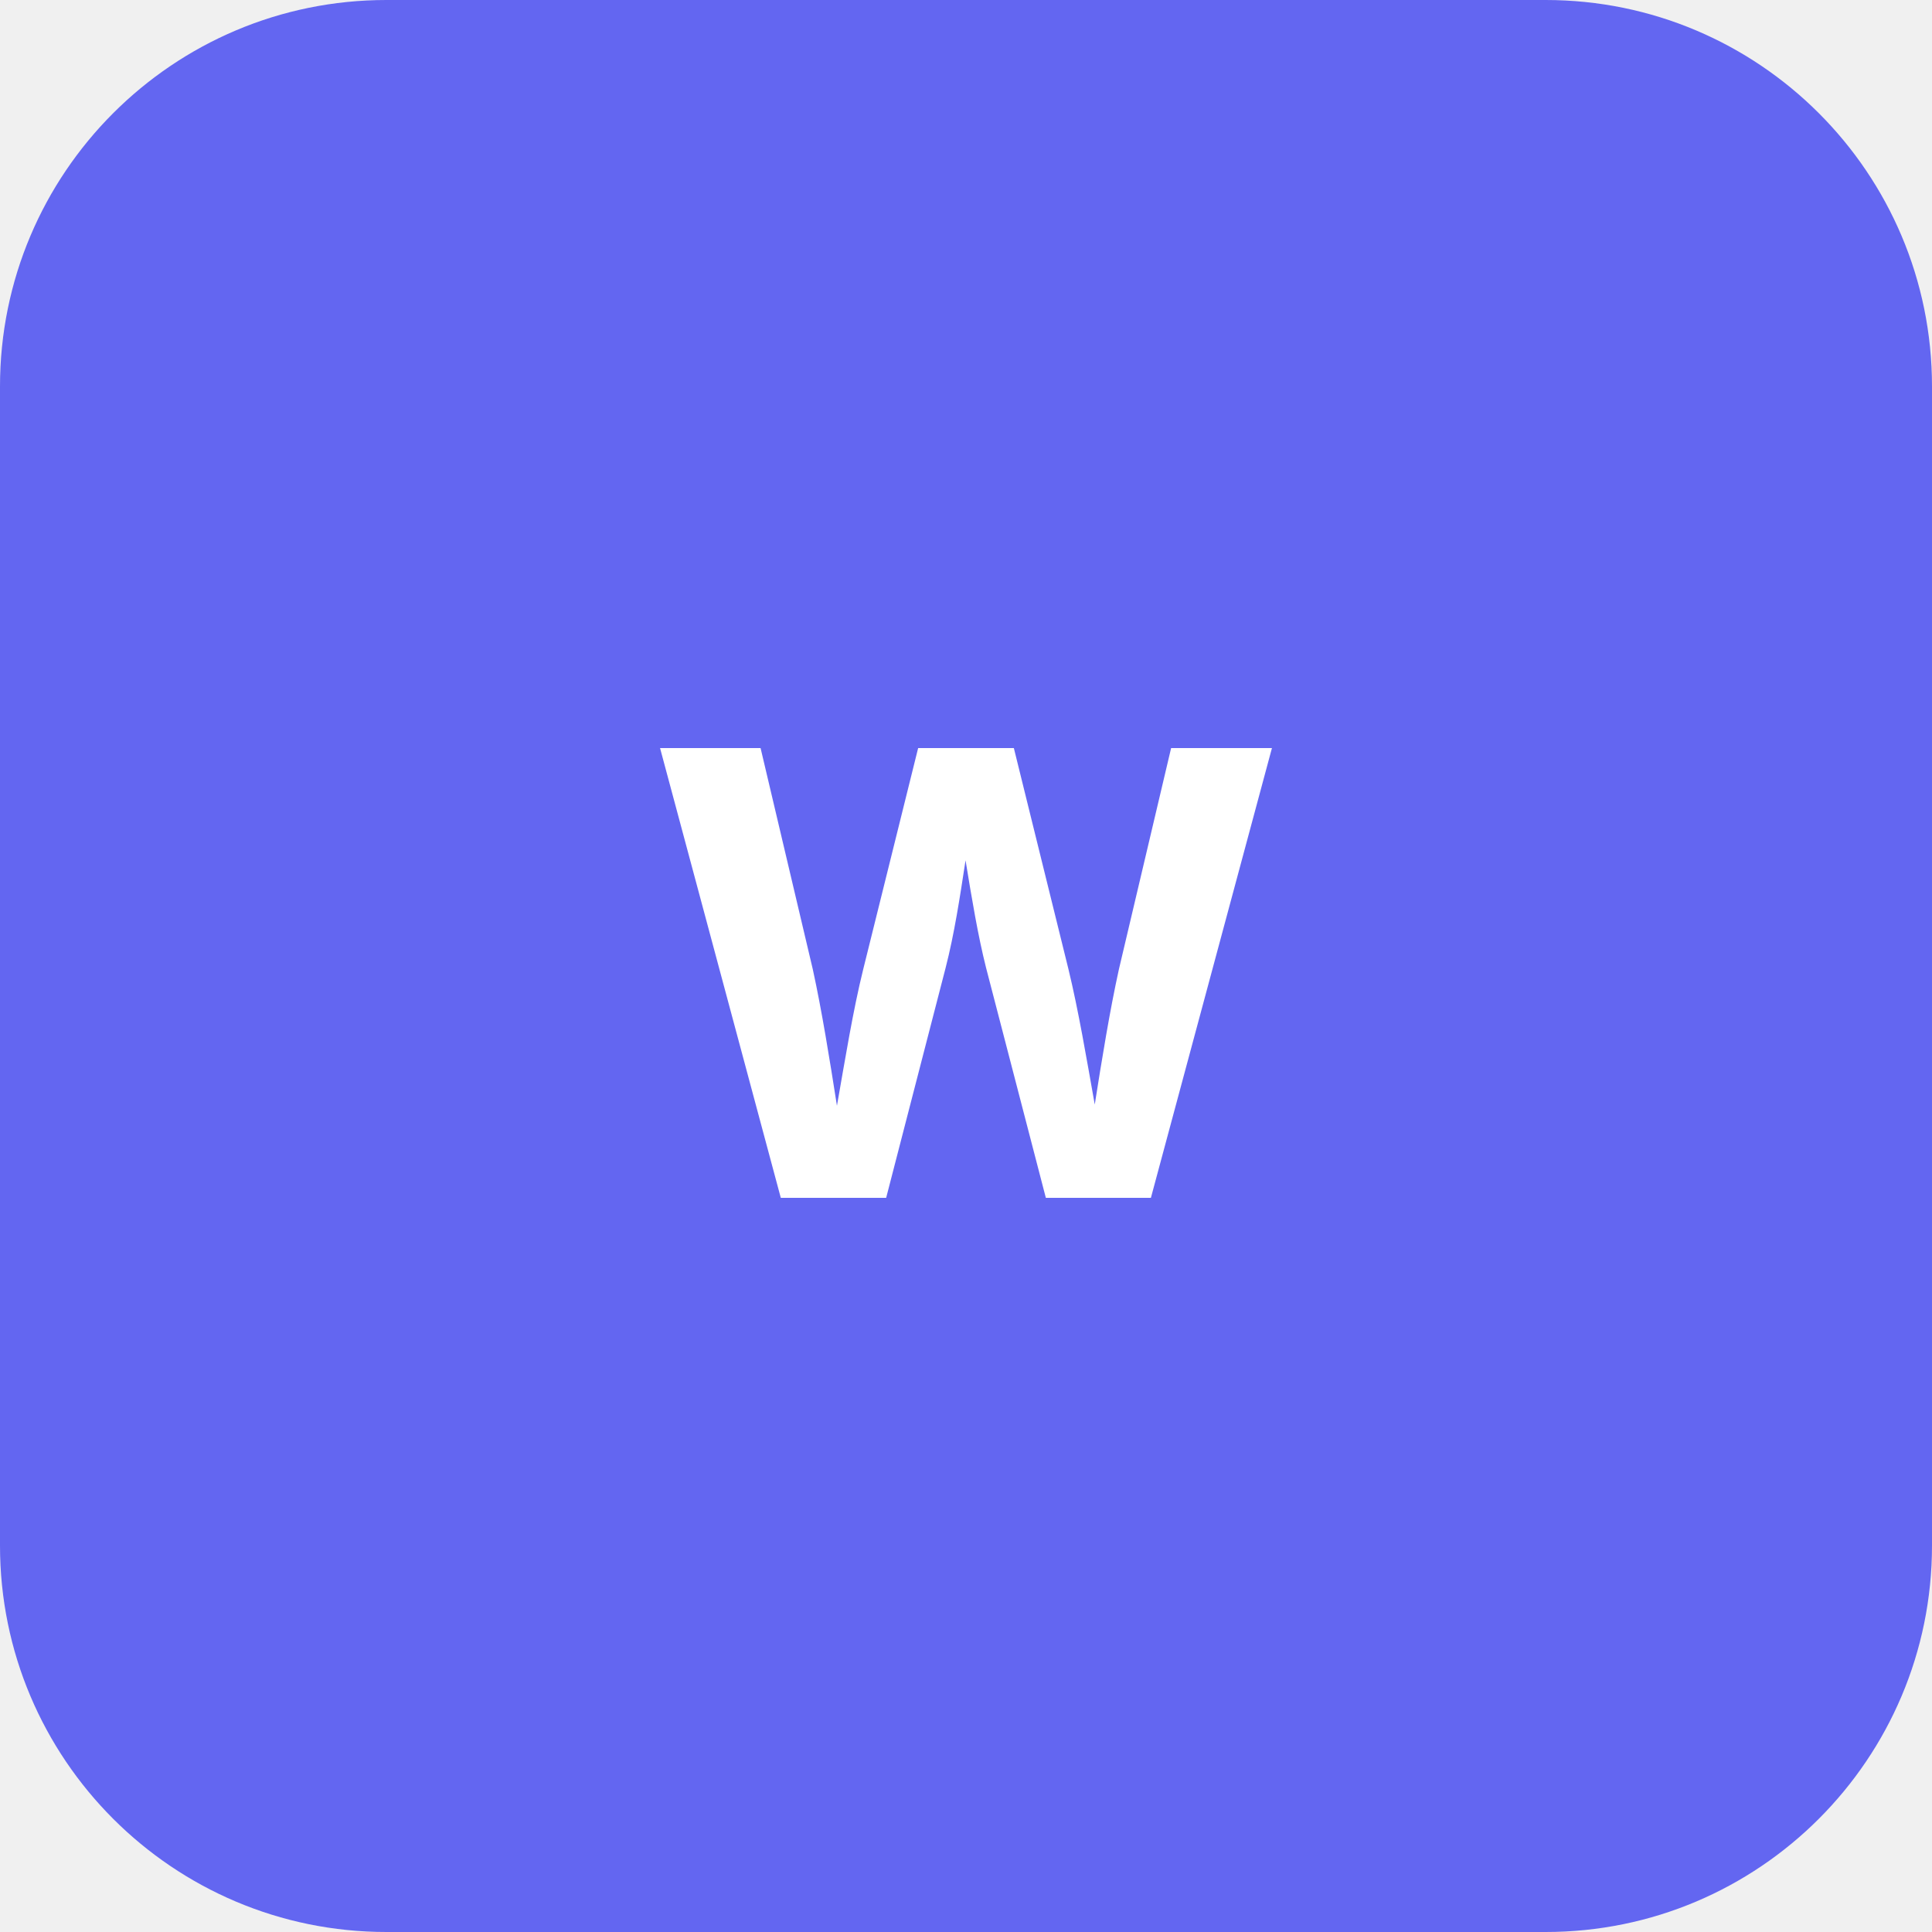
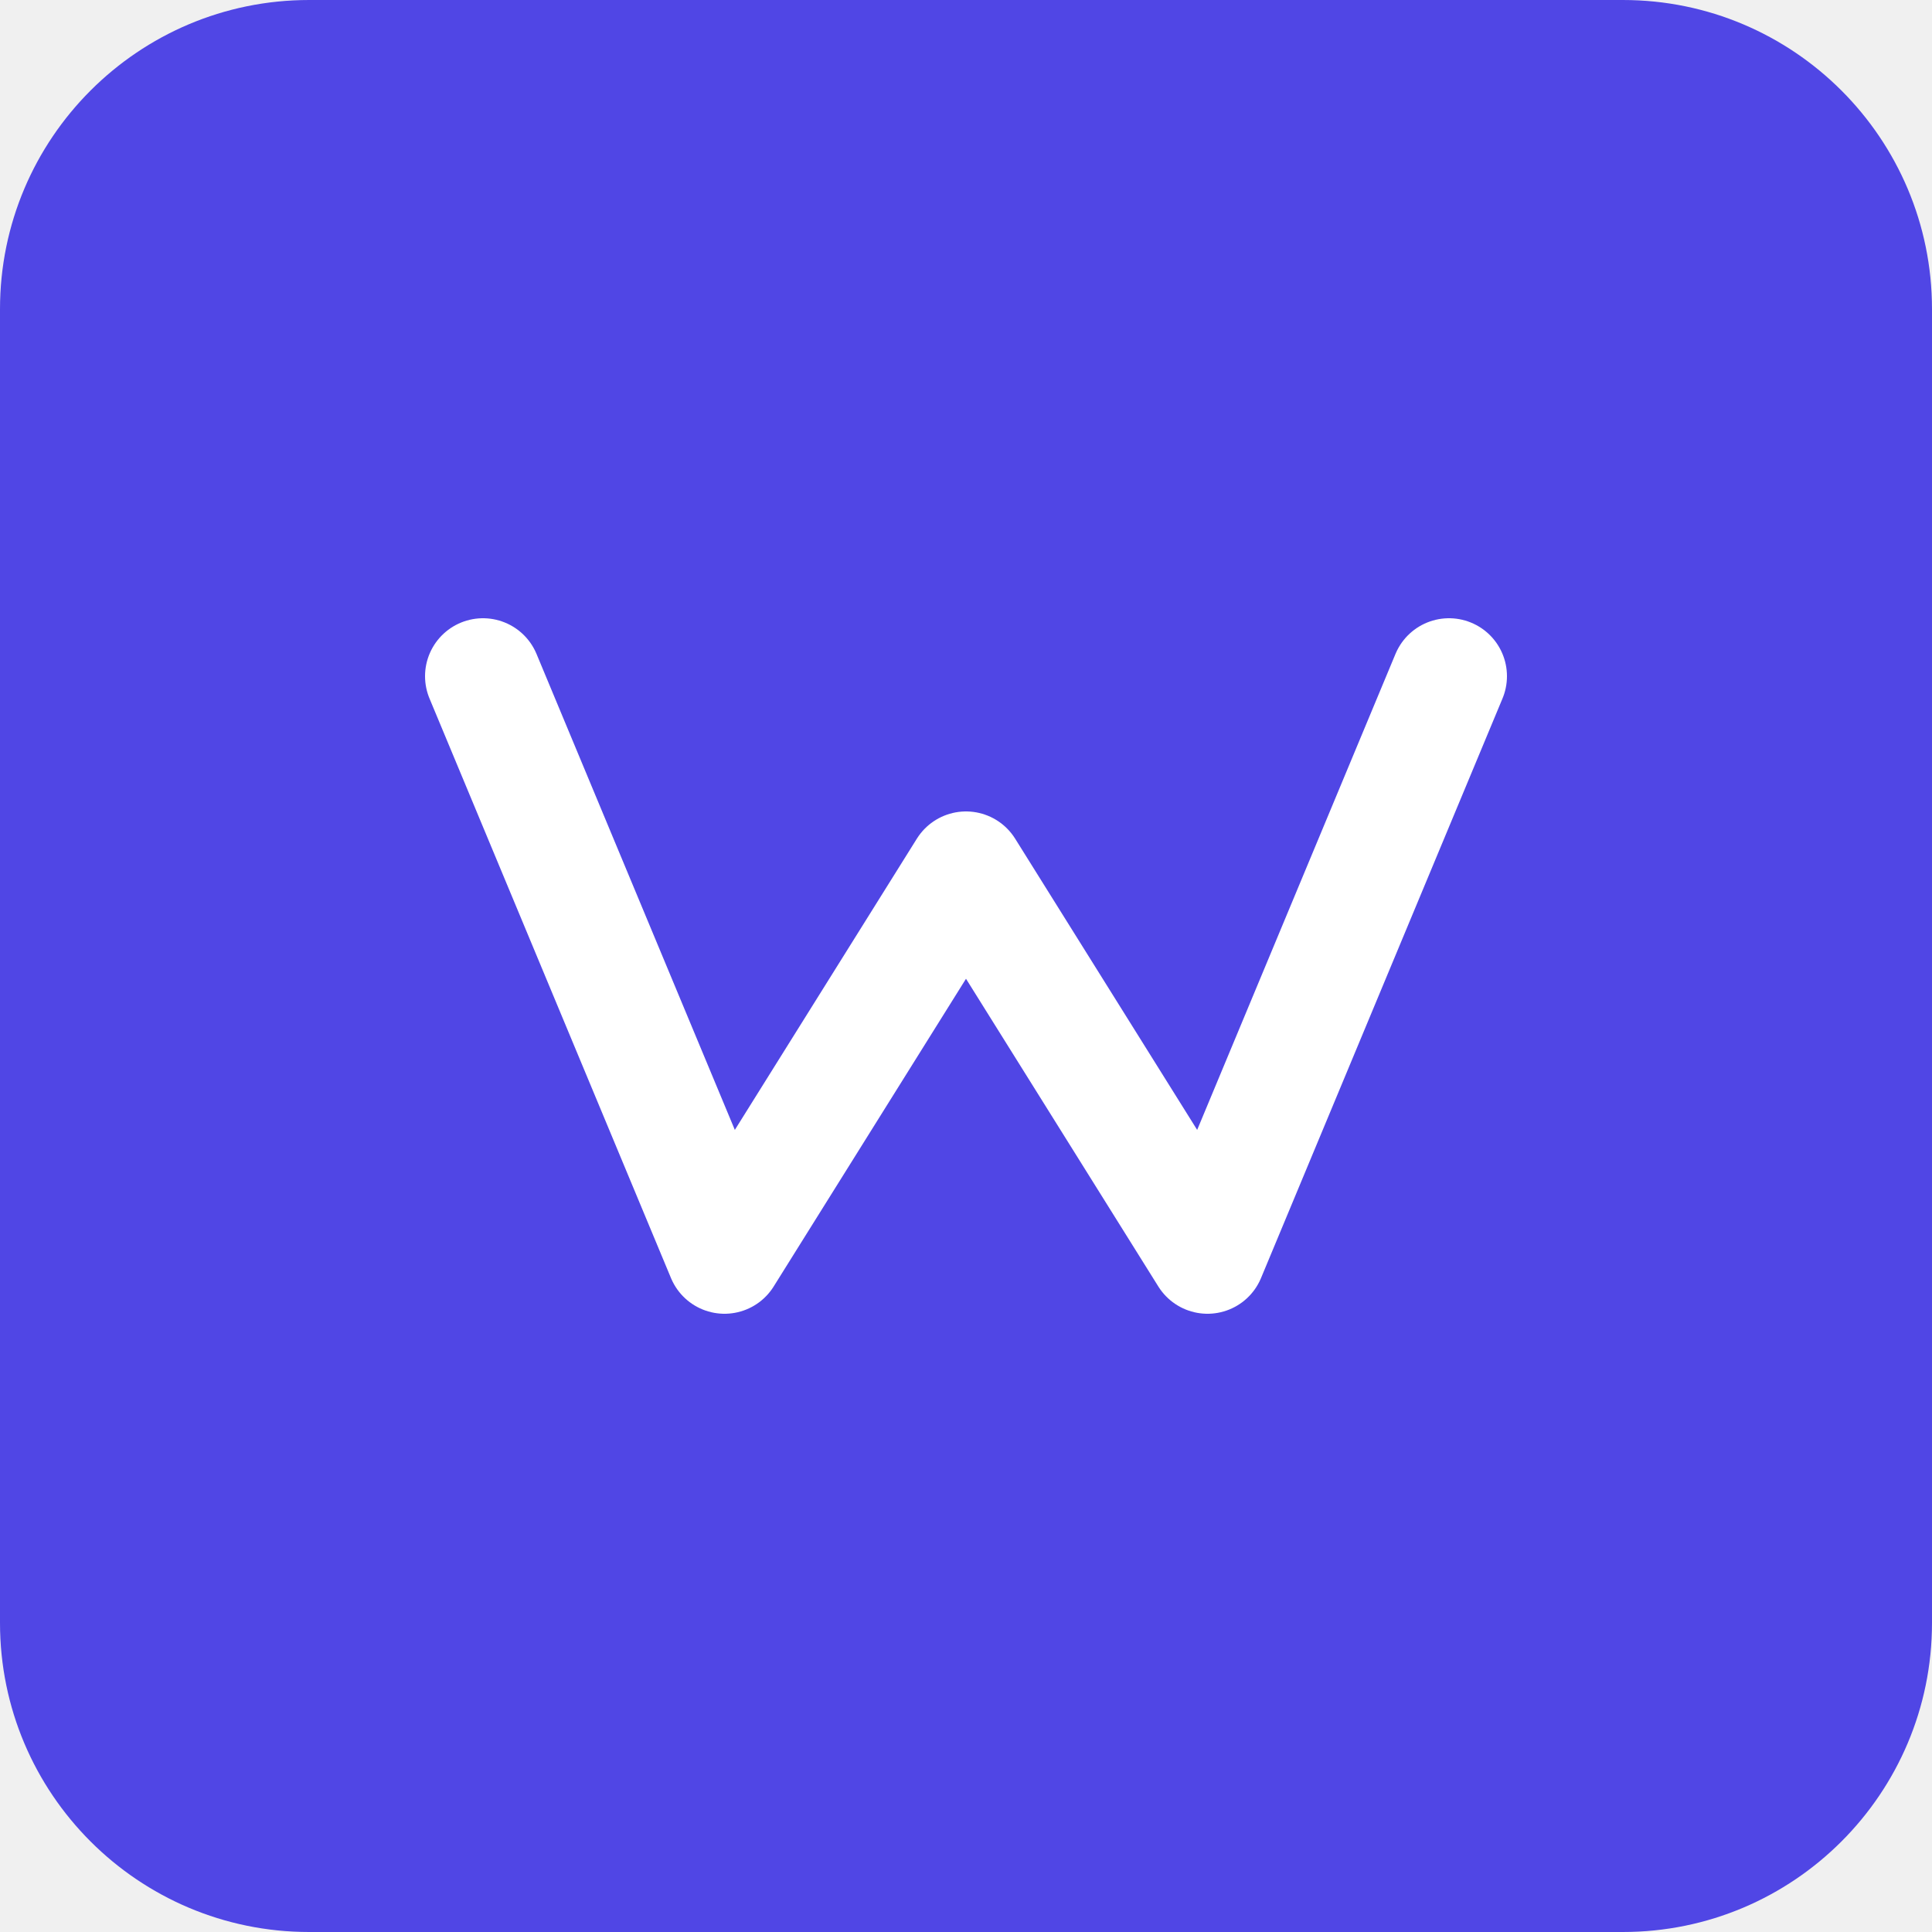
<svg xmlns="http://www.w3.org/2000/svg" viewBox="0 0 100 100" fill="none">
-   <rect width="100" height="100" rx="20" fill="#6366f1" />
-   <text x="50" y="62" text-anchor="middle" font-family="system-ui, -apple-system, sans-serif" font-weight="700" font-size="32" fill="white">W</text>
+   <rect width="100" height="100" rx="16" fill="#5046e5" />
+   <path d="M25 35 L37.5 65 L50 45 L62.5 65 L75 35" stroke="white" stroke-width="6" stroke-linecap="round" stroke-linejoin="round" fill="none" />
</svg>
